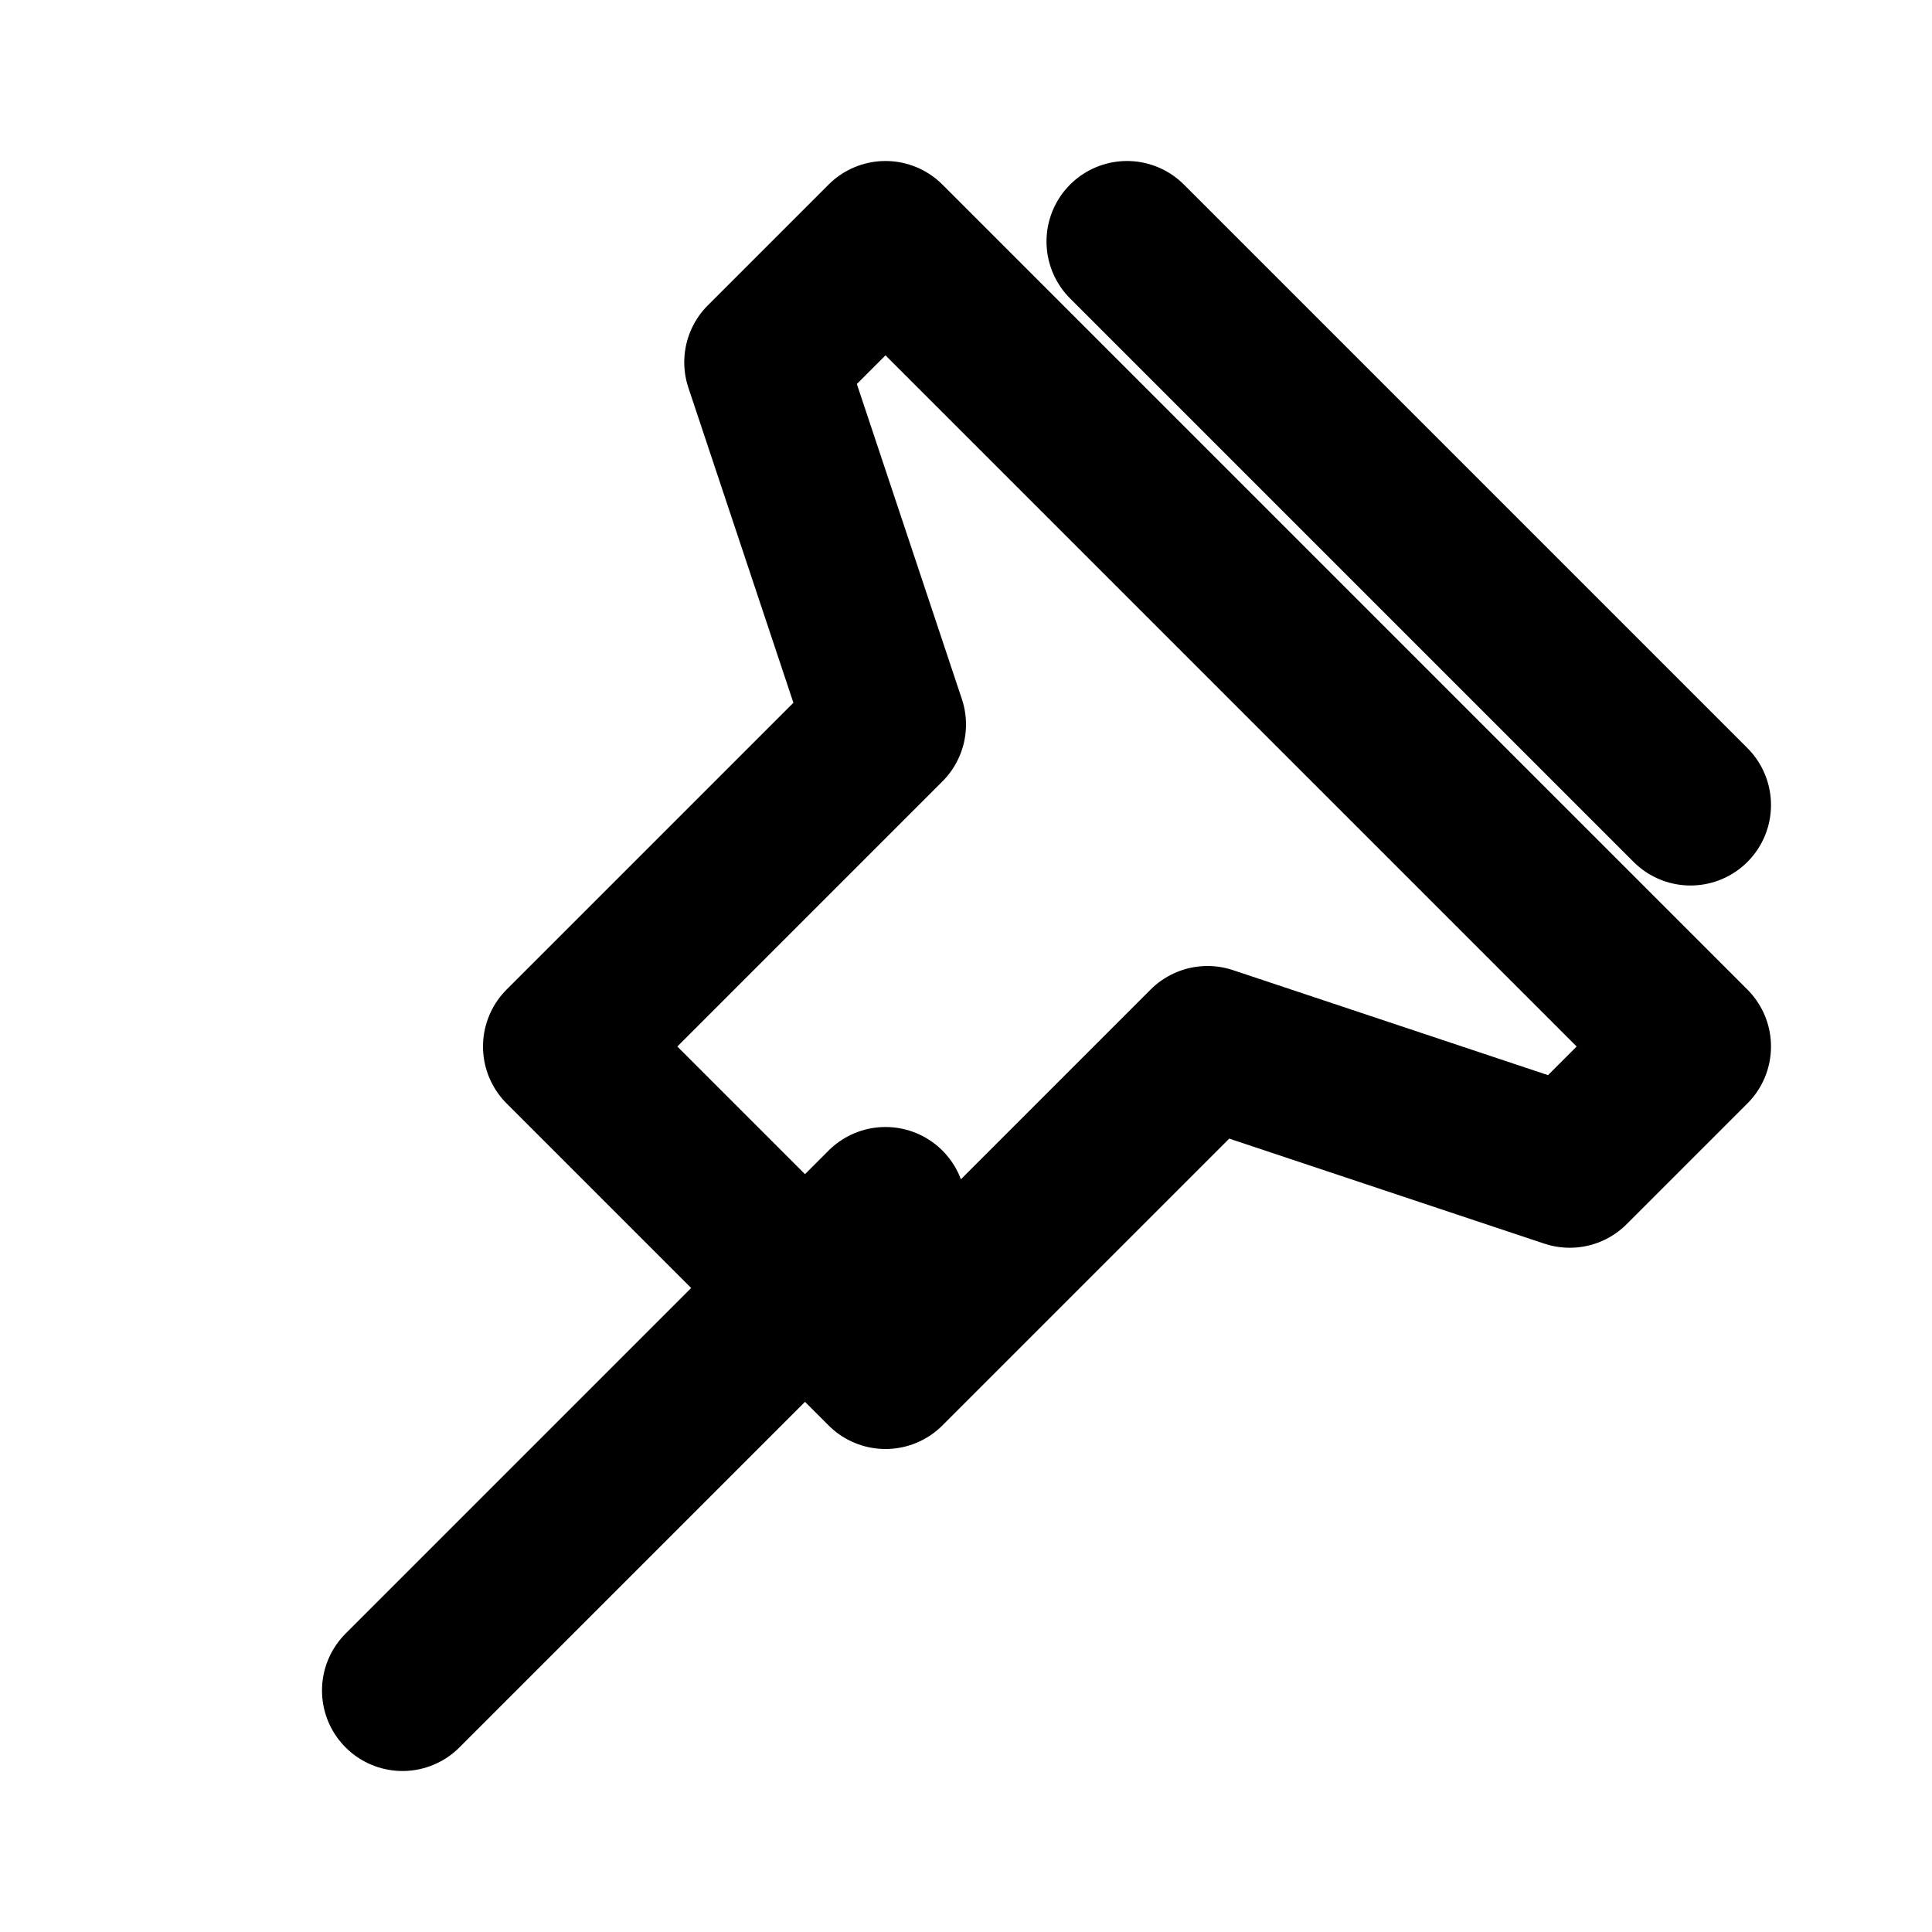
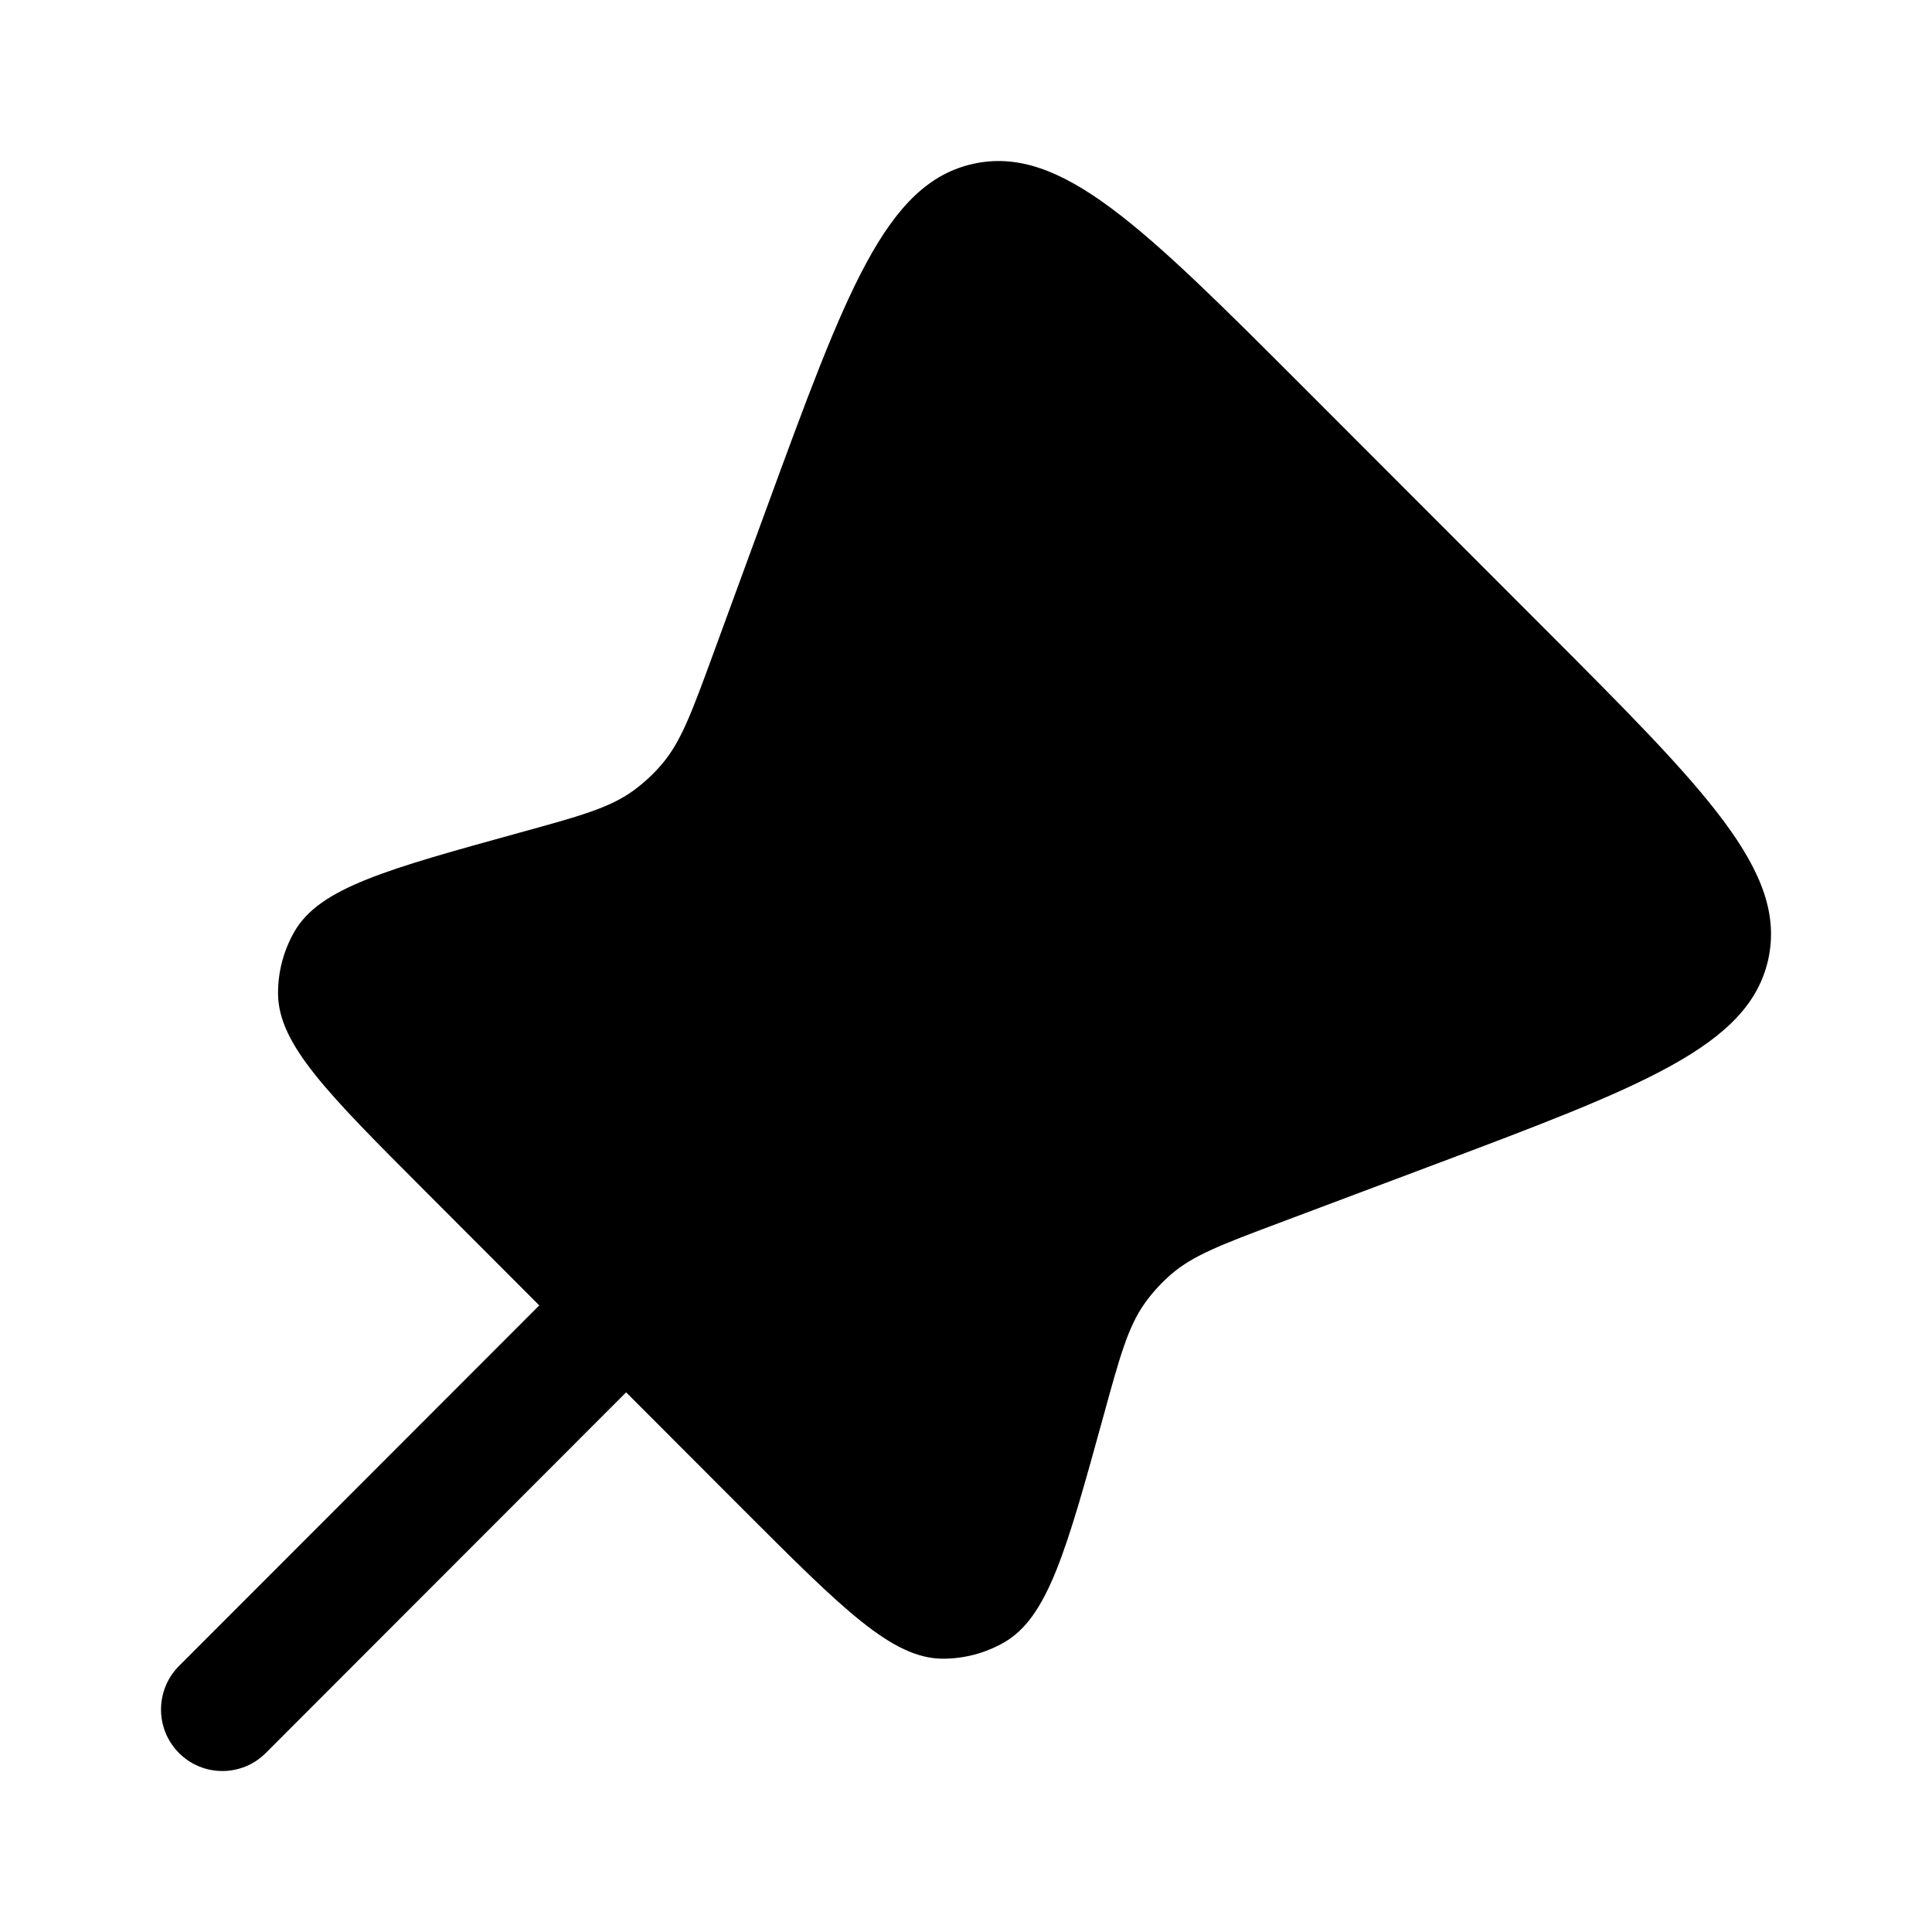
- <svg xmlns="http://www.w3.org/2000/svg" width="24" height="24" viewBox="0 0 24 24" fill="none" stroke="currentColor" stroke-width="2" stroke-linecap="round" stroke-linejoin="round" class="lucide lucide-pin">
-   <path d="M14 3l7 7" />
-   <path d="M5 21l6-6" />
-   <path d="M9 15l-2-2 4-4-1.5-4.5L11 3l10 10-1.5 1.5L15 13l-4 4-2-2z" />
+ <svg xmlns="http://www.w3.org/2000/svg" width="24" height="24" viewBox="0 0 24 24" fill="none">
+   <path d="M19.183 7.805L16.219 4.838C14.192 2.809 13.179 1.795 12.09 2.035C11.002 2.275 10.509 3.622 9.522 6.315L8.854 8.138C8.591 8.856 8.459 9.215 8.222 9.493C8.116 9.618 7.995 9.729 7.863 9.825C7.566 10.038 7.198 10.139 6.461 10.342C4.801 10.8 3.971 11.029 3.658 11.572C3.523 11.807 3.452 12.073 3.454 12.345C3.458 12.972 4.067 13.581 5.285 14.8L6.699 16.216L2.223 20.696C1.926 20.995 1.926 21.478 2.223 21.776C2.521 22.075 3.004 22.075 3.302 21.776L7.778 17.296L9.244 18.764C10.47 19.99 11.083 20.604 11.713 20.605C11.979 20.605 12.24 20.536 12.471 20.404C13.019 20.091 13.249 19.255 13.71 17.582C13.912 16.847 14.013 16.48 14.225 16.183C14.318 16.054 14.426 15.936 14.547 15.831C14.822 15.593 15.179 15.459 15.892 15.191L17.736 14.498C20.4 13.497 21.732 12.997 21.967 11.912C22.201 10.826 21.195 9.819 19.183 7.805Z" fill="currentColor" />
</svg>
